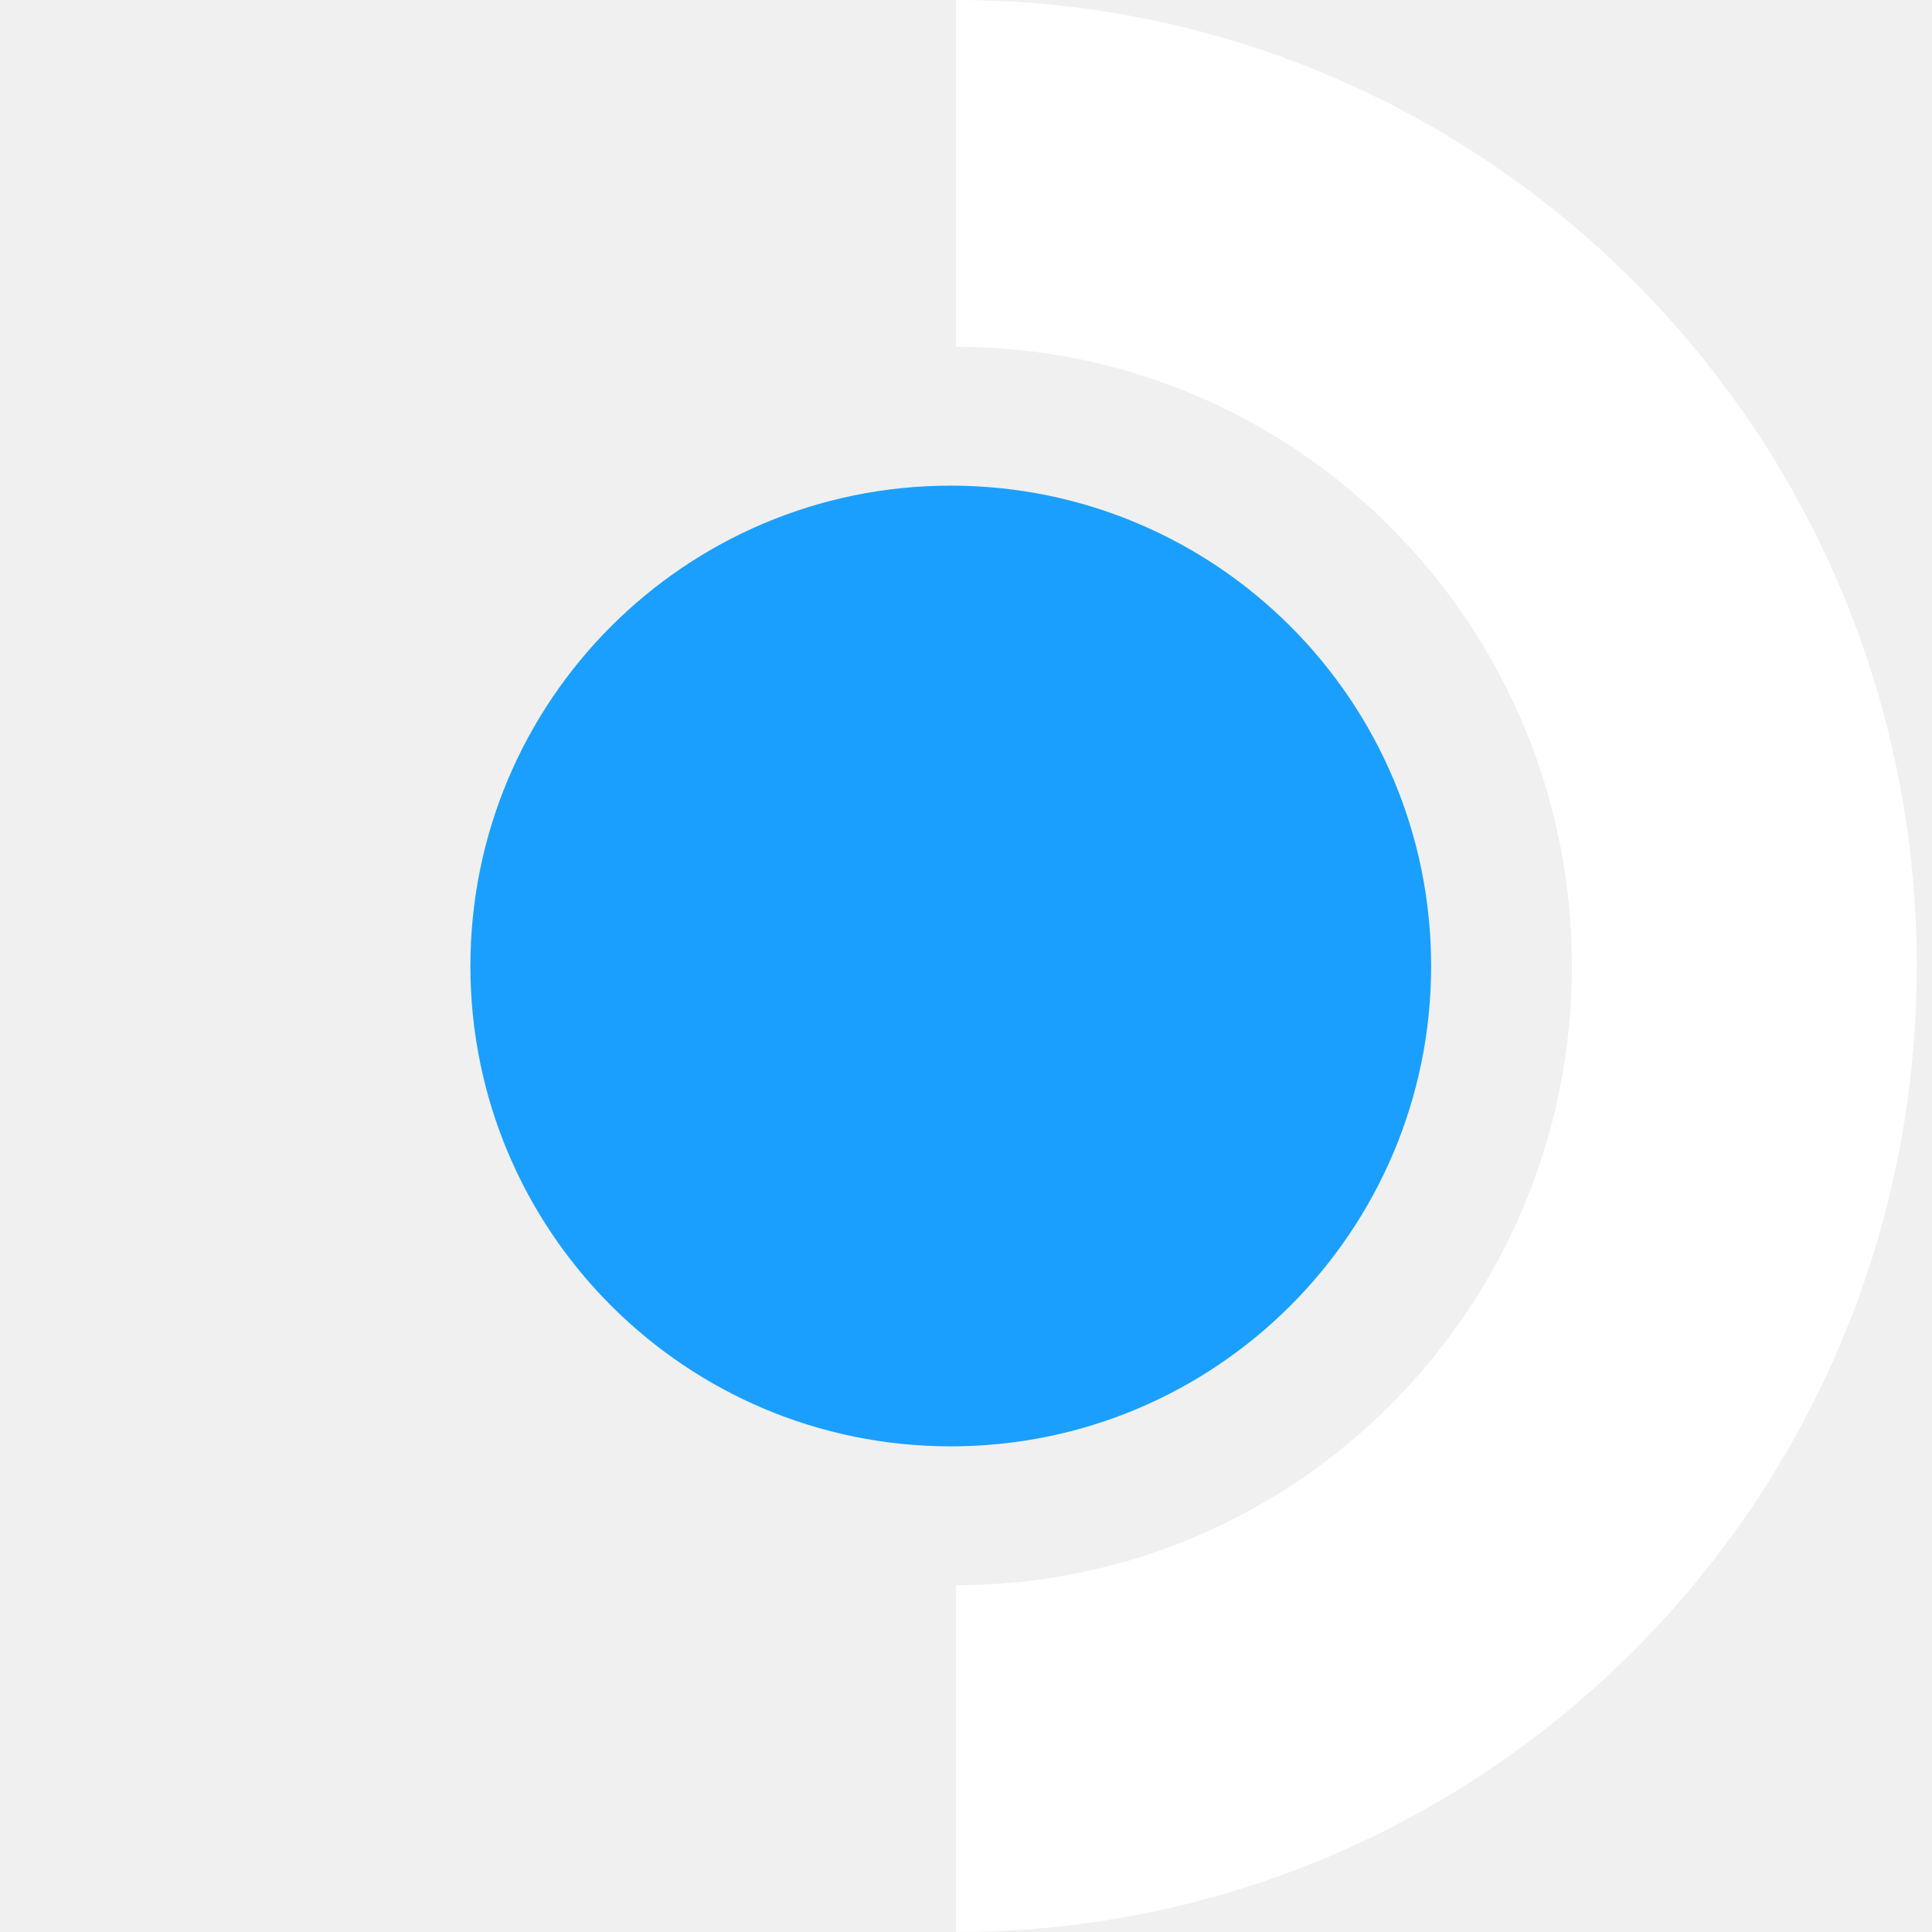
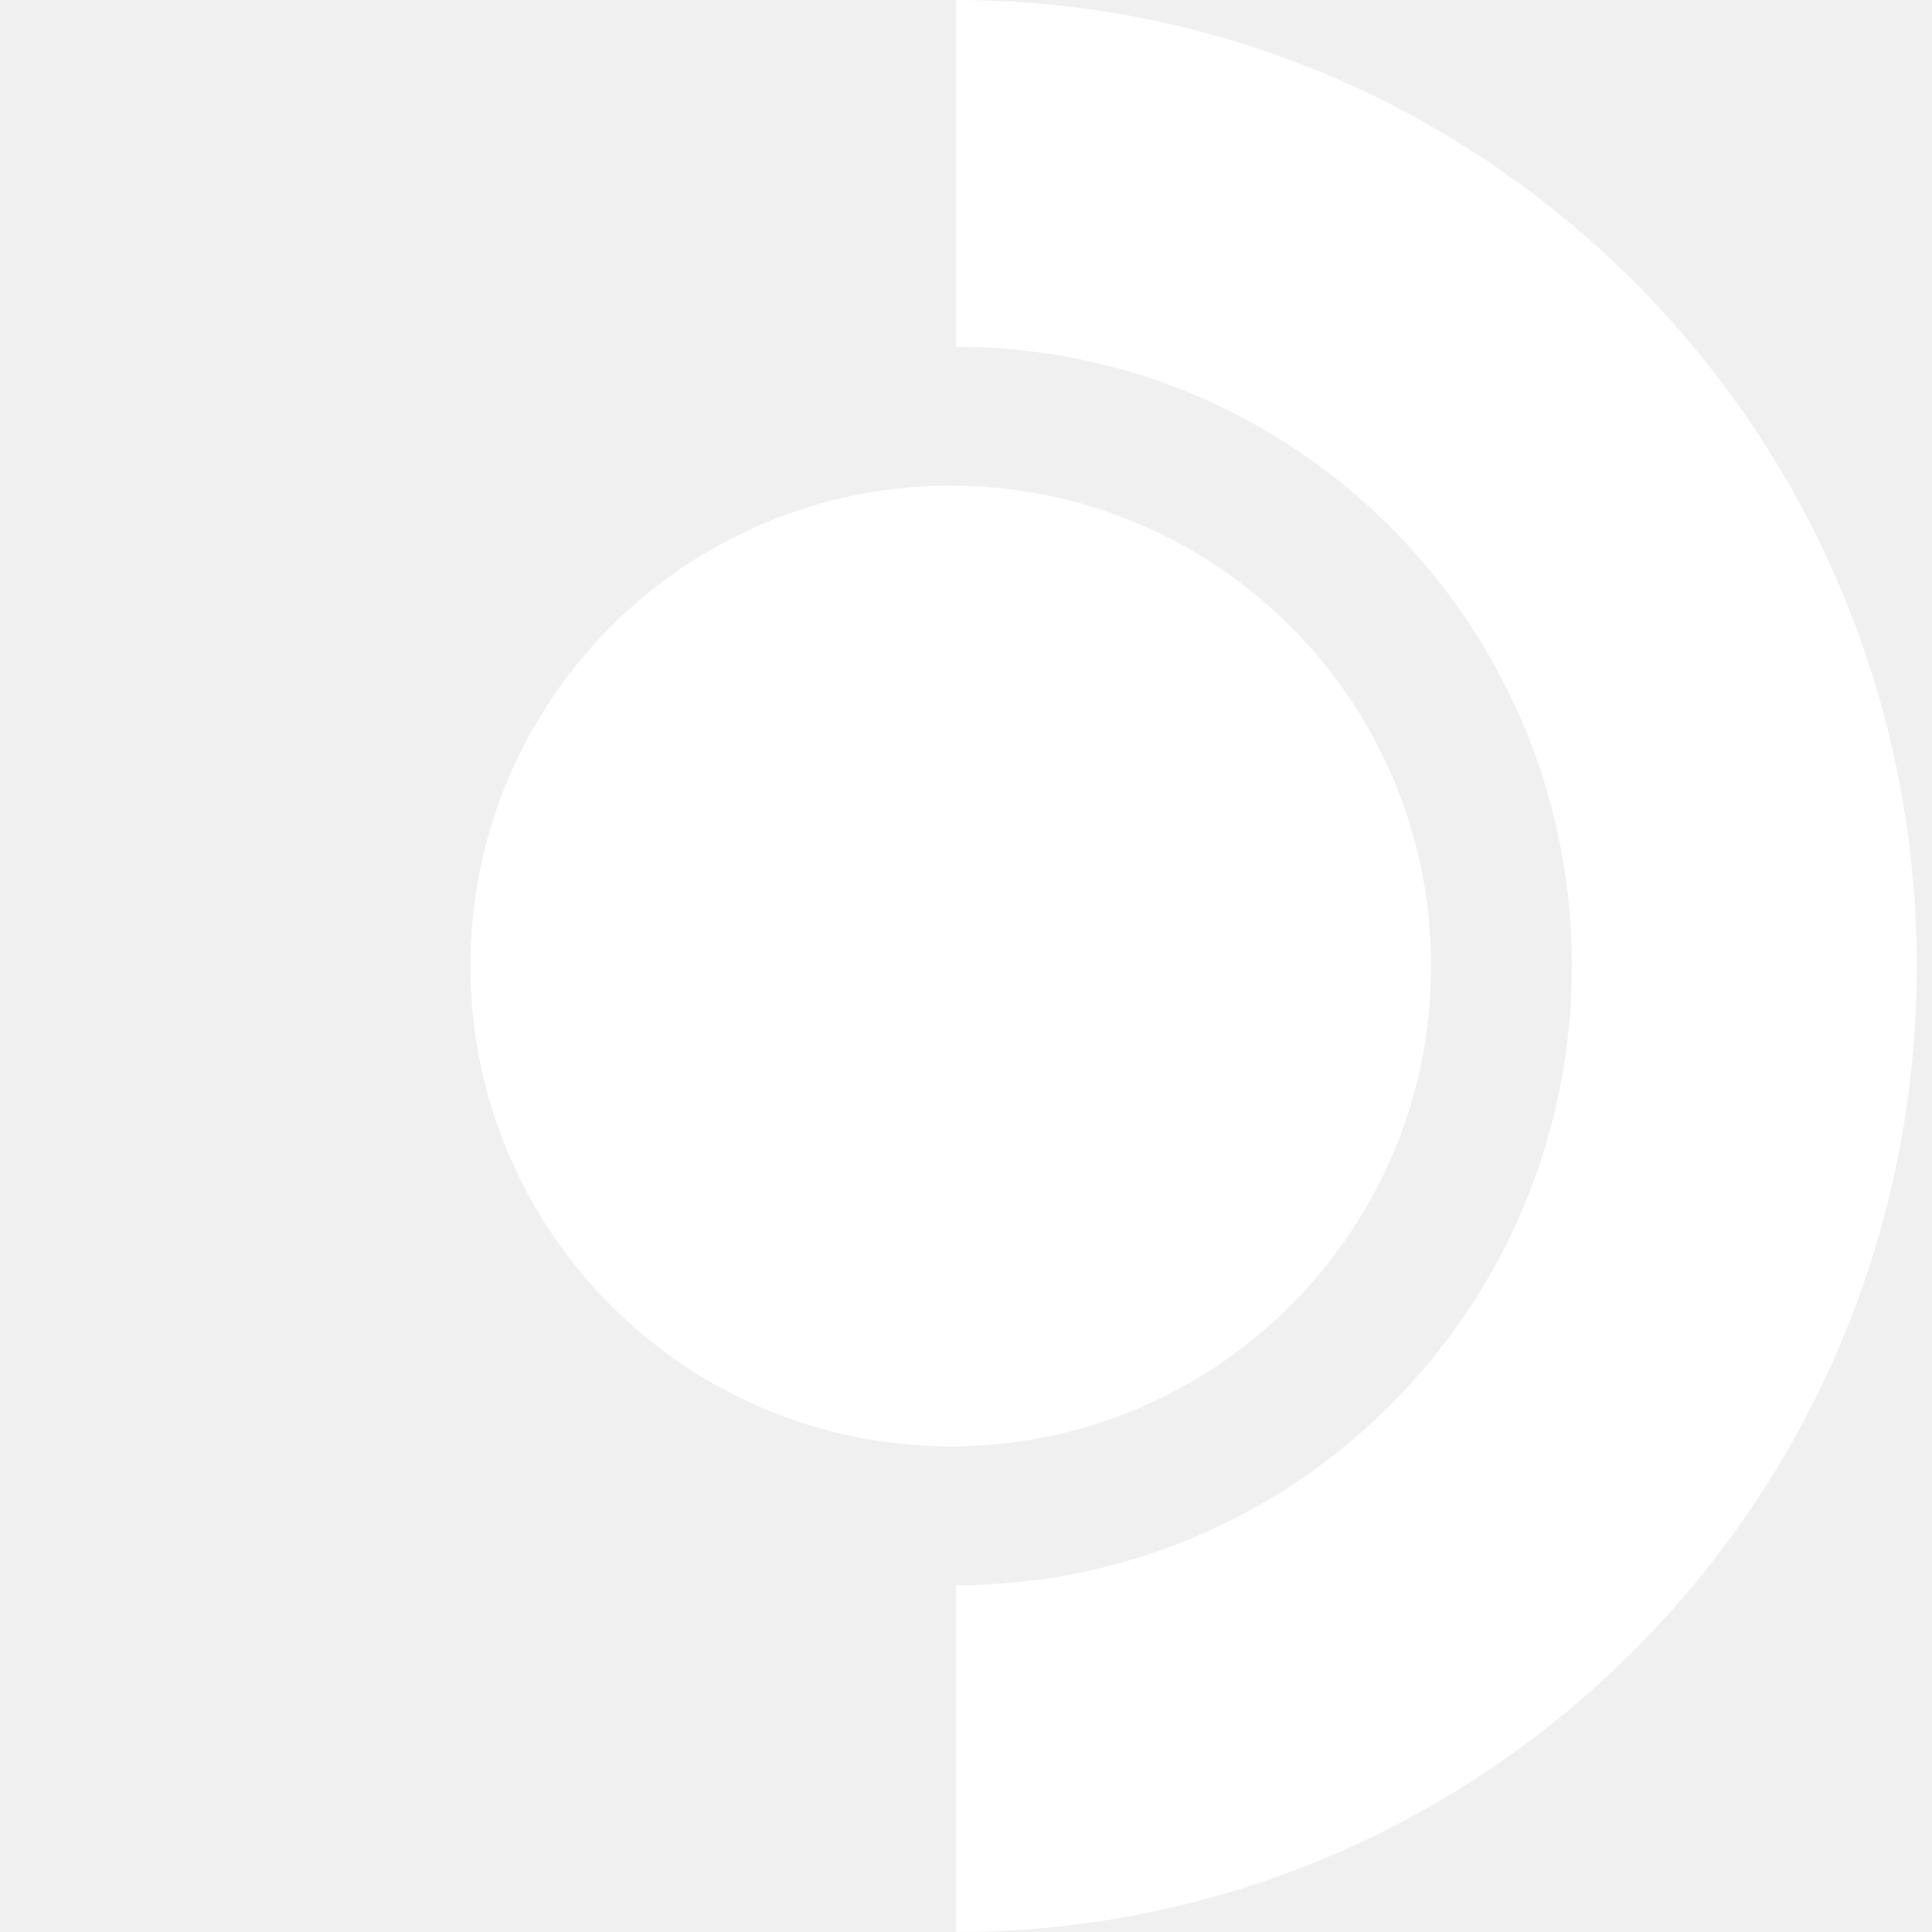
<svg xmlns="http://www.w3.org/2000/svg" width="115" height="115" viewBox="0 0 115 115" fill="none" version="1.1" id="svg246">
  <path fill-rule="evenodd" clip-rule="evenodd" d="m 93.565,57.5 c 0,-20.357 -16.412,-36.859 -36.658,-36.859 V 0 c 31.583,0 57.186,25.744 57.186,57.5 0,31.756 -25.603,57.5 -57.186,57.5 V 94.359 c 20.245,0 36.658,-16.502 36.658,-36.859 z" fill="black" id="path235" style="fill:#ffffff;fill-opacity:1" />
-   <circle cx="56.593" cy="57.5" r="28.593" fill="url(#paint0_linear)" id="circle237" style="fill:#1a9fff;fill-opacity:1" />
+   <circle cx="56.593" cy="57.5" r="28.593" fill="url(#paint0_linear)" id="circle237" style="fill:#ffffff;fill-opacity:1" />
  <defs id="defs244">
    <linearGradient id="paint0_linear" x1="-22.001" y1="39.467" x2="45.16" y2="71.889" gradientUnits="userSpaceOnUse" gradientTransform="translate(28)">
      <stop offset="0.107" stop-color="#C957E6" id="stop239" />
-       <stop offset="1" stop-color="#1A9FFF" id="stop241" />
+       <stop offset="1" stop-color="#FFFFFF" id="stop241" />
    </linearGradient>
  </defs>
</svg>
